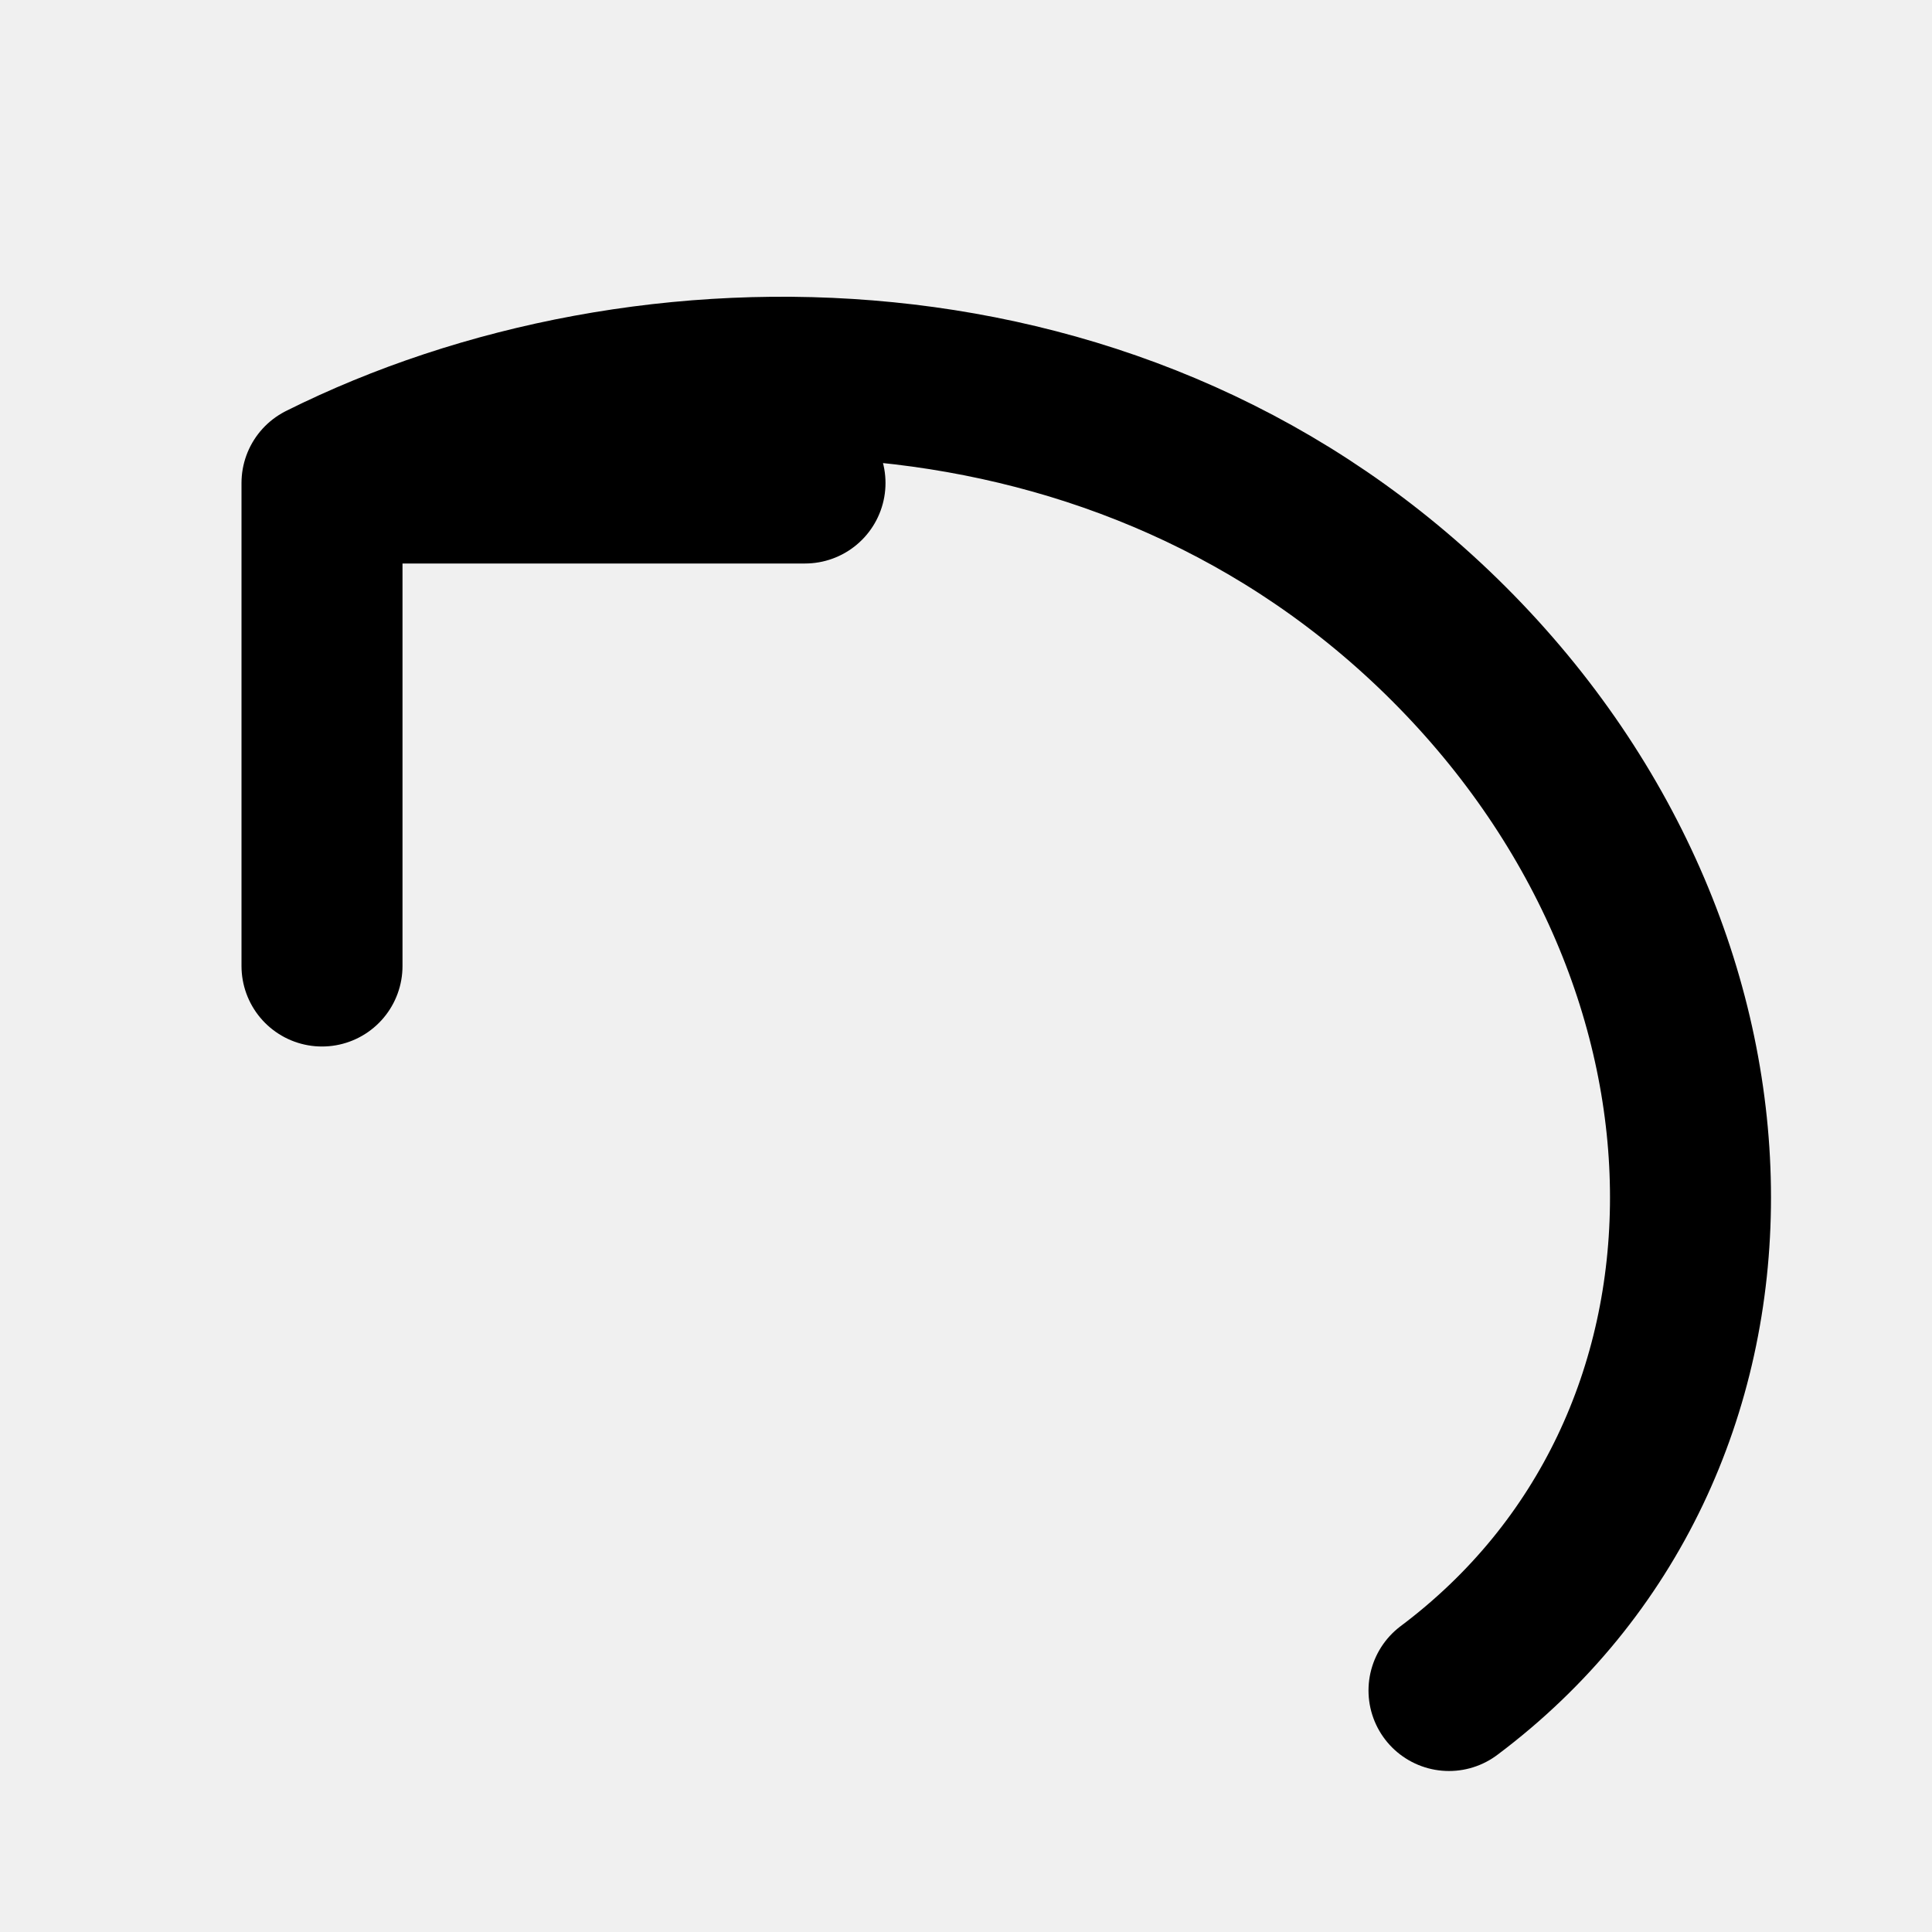
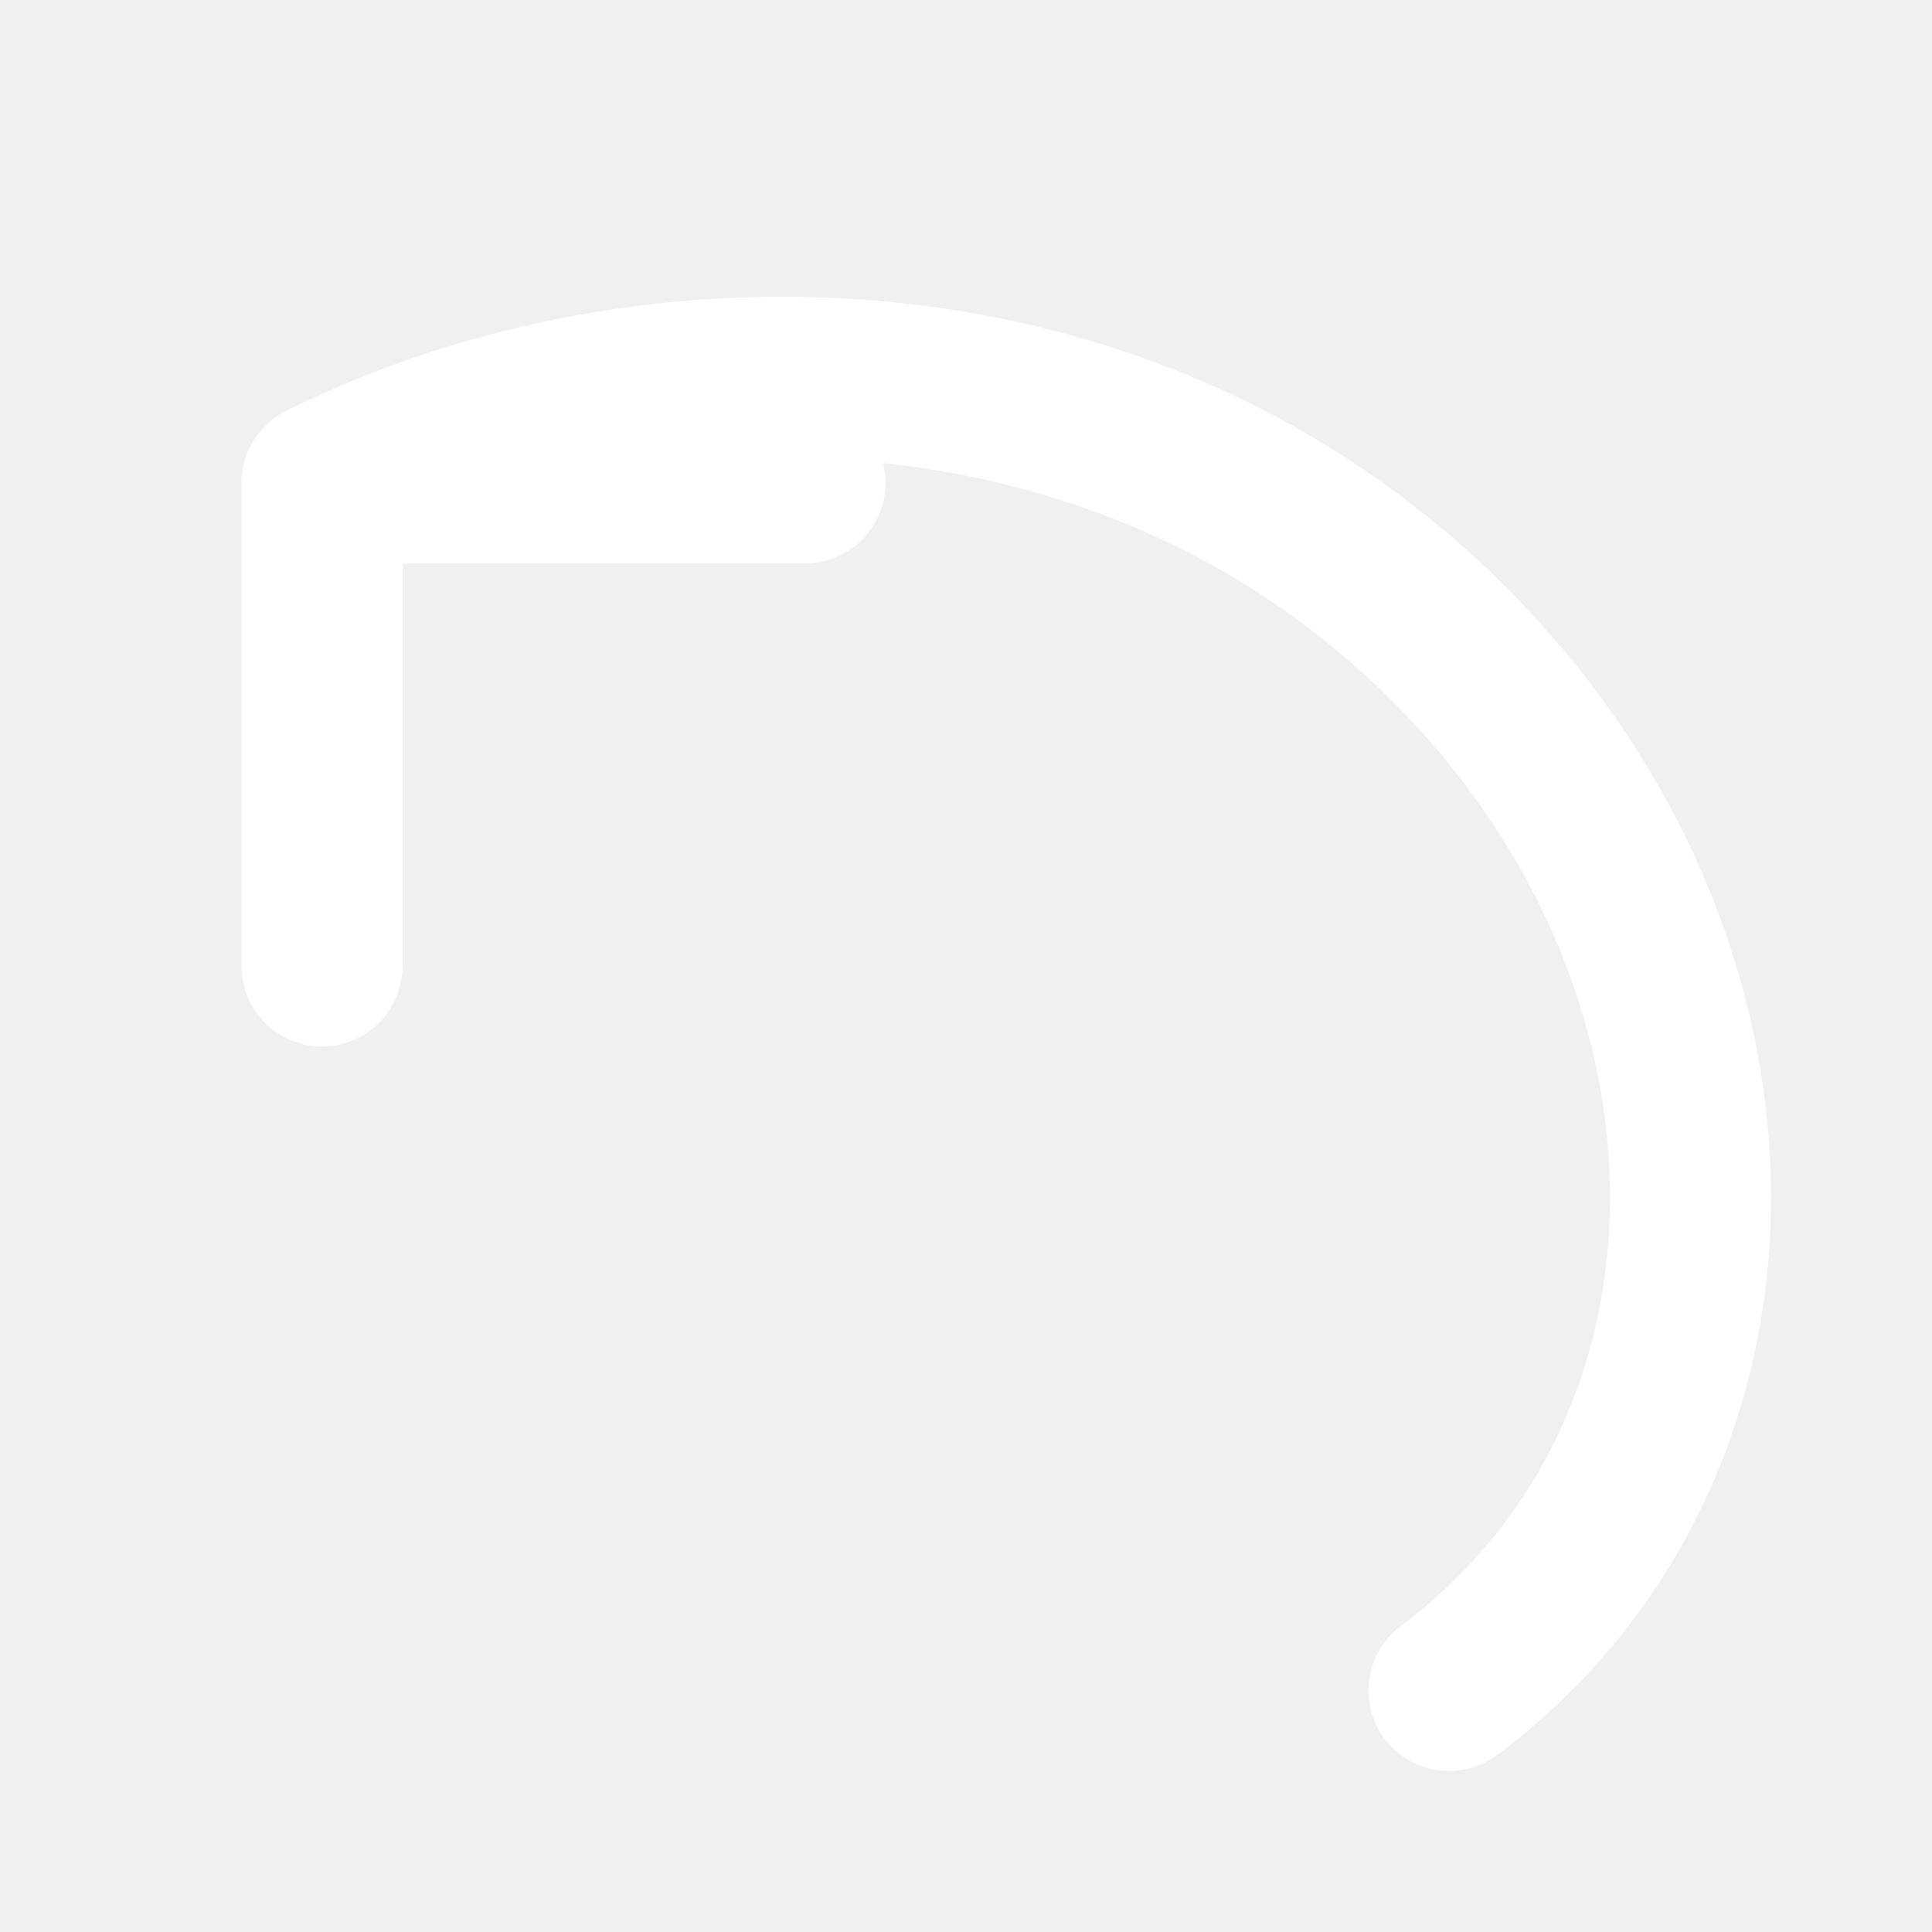
<svg xmlns="http://www.w3.org/2000/svg" width="24" height="24" viewBox="0 0 24 24" fill="none">
-   <path d="M4 12V6M4 6H10M4 6C8 4 14 4 18 8C22 12 22 18 18 21" stroke="currentColor" stroke-width="2" stroke-linecap="round" stroke-linejoin="round" />
+   <path d="M4 12V6M4 6H10M4 6C8 4 14 4 18 8C22 12 22 18 18 21" stroke="#FFFFFF" stroke-width="2" stroke-linecap="round" stroke-linejoin="round" />
</svg>
